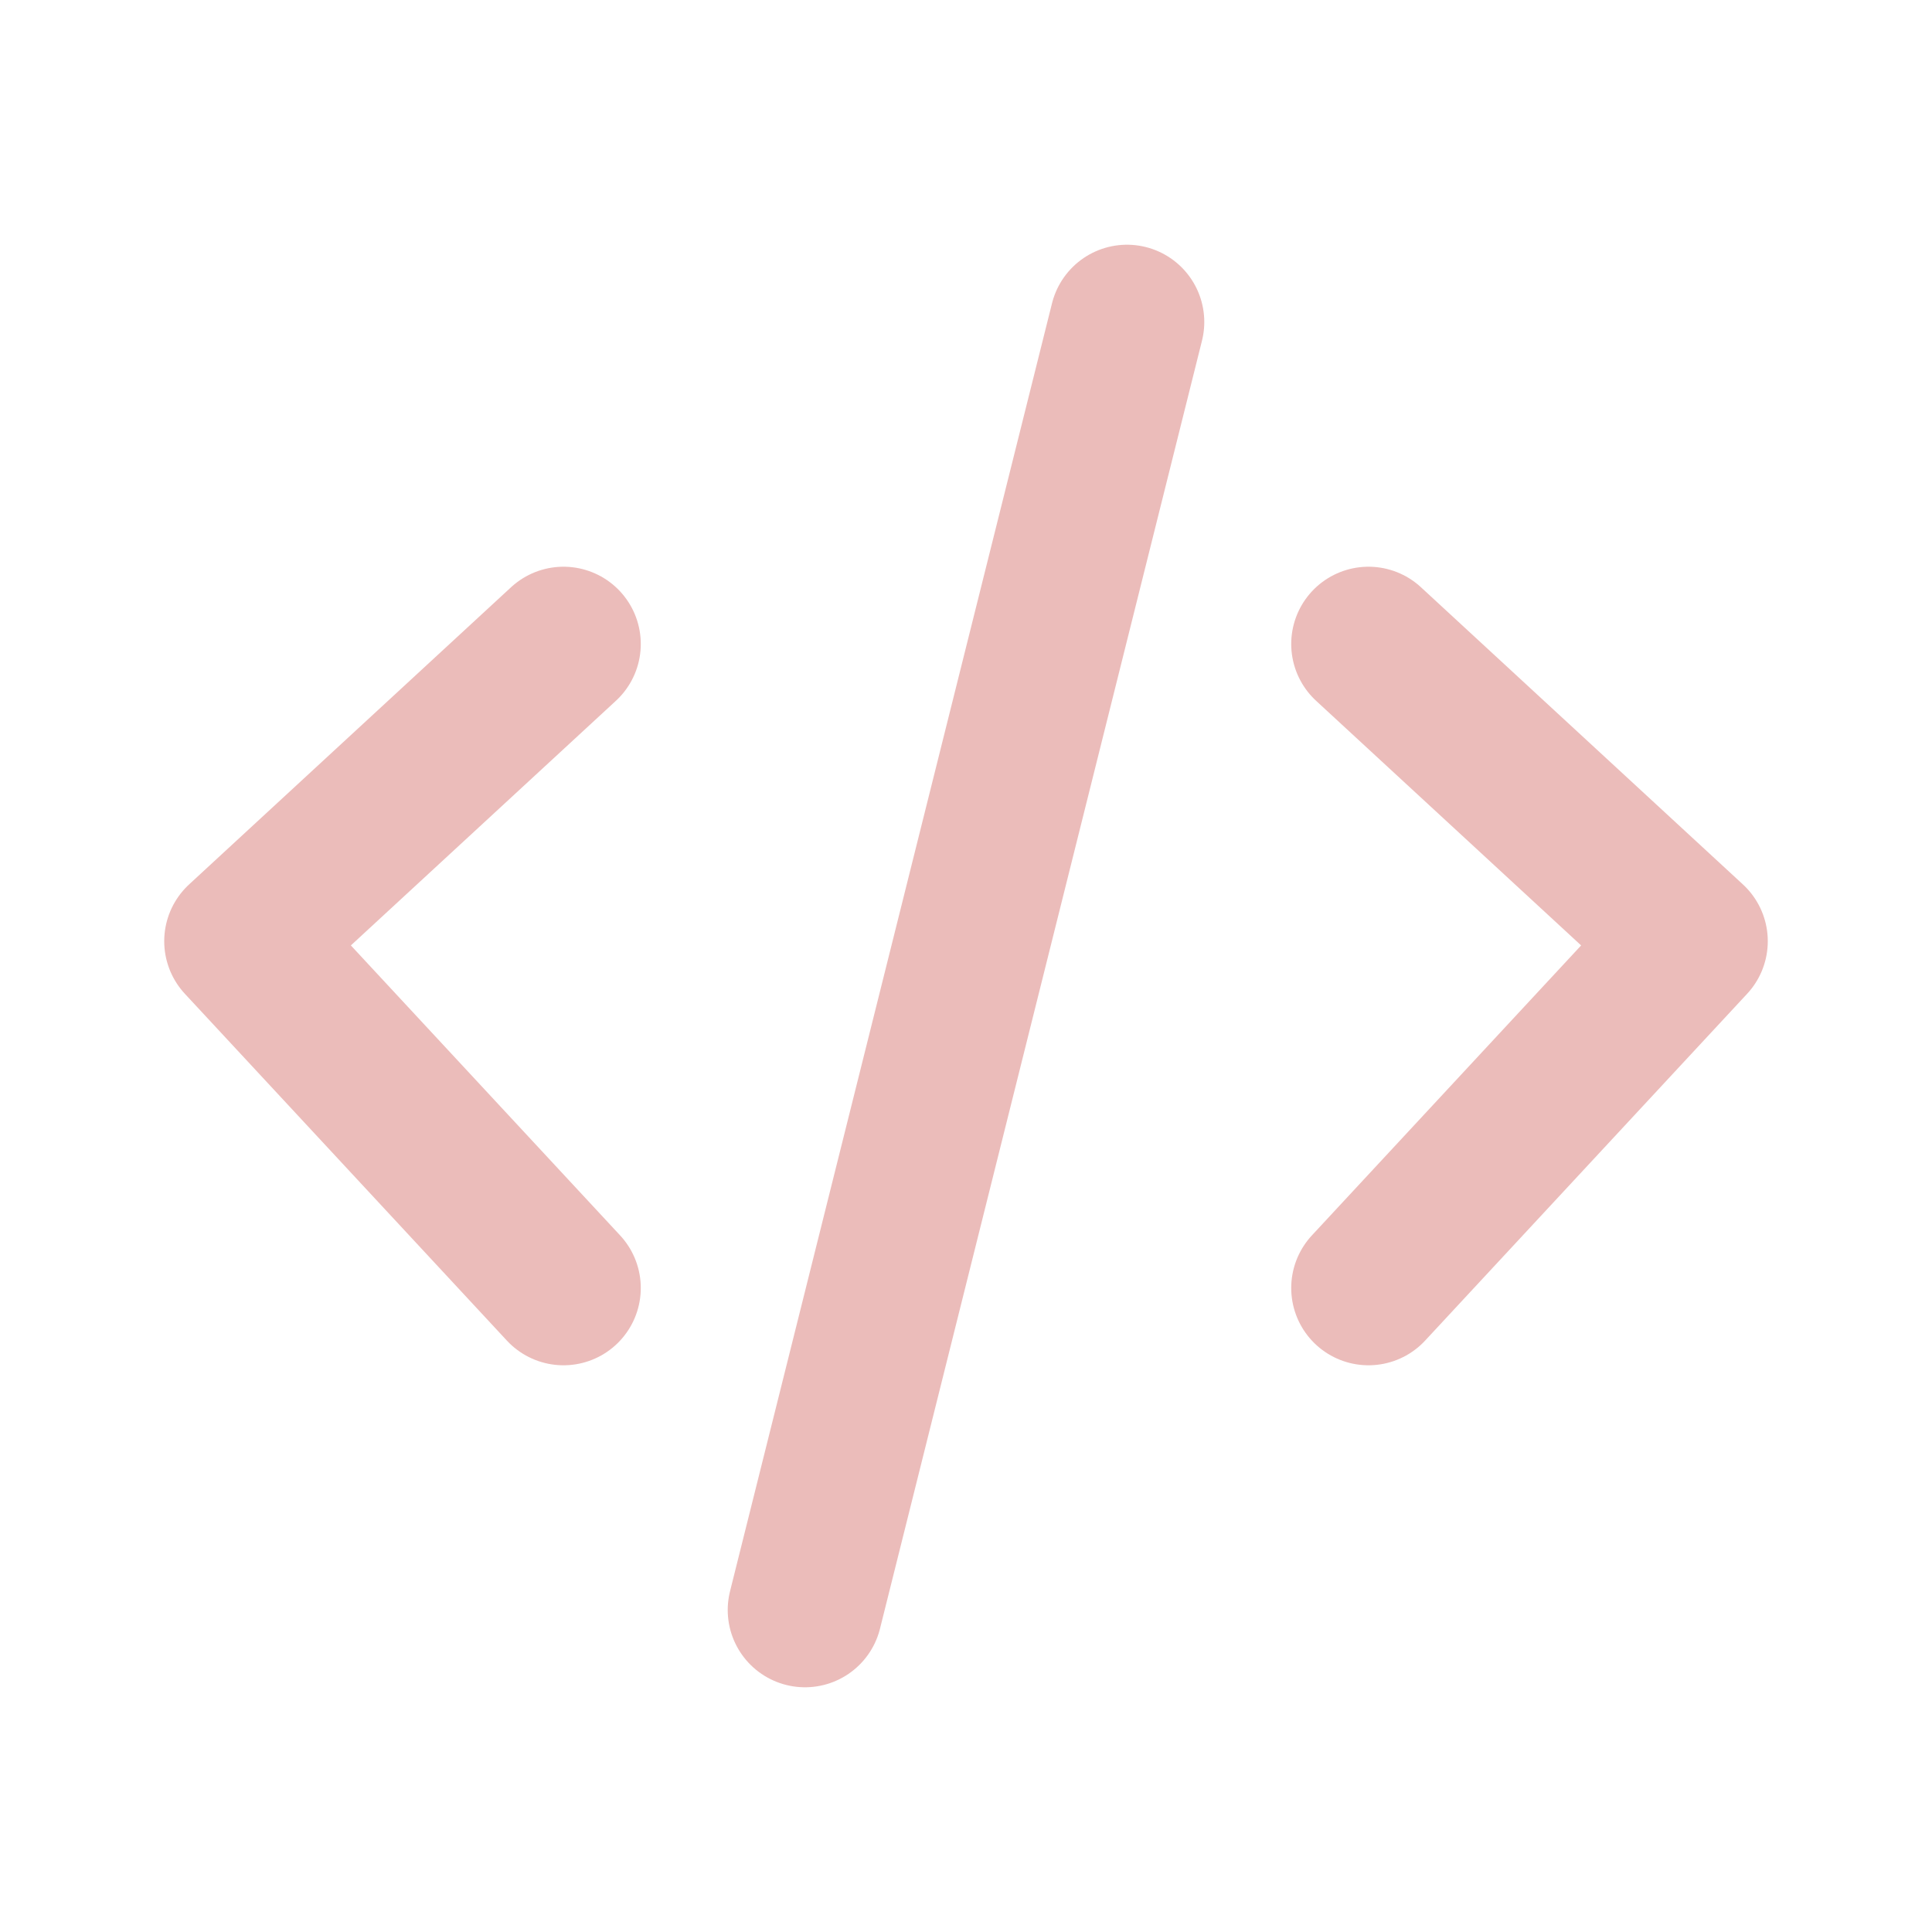
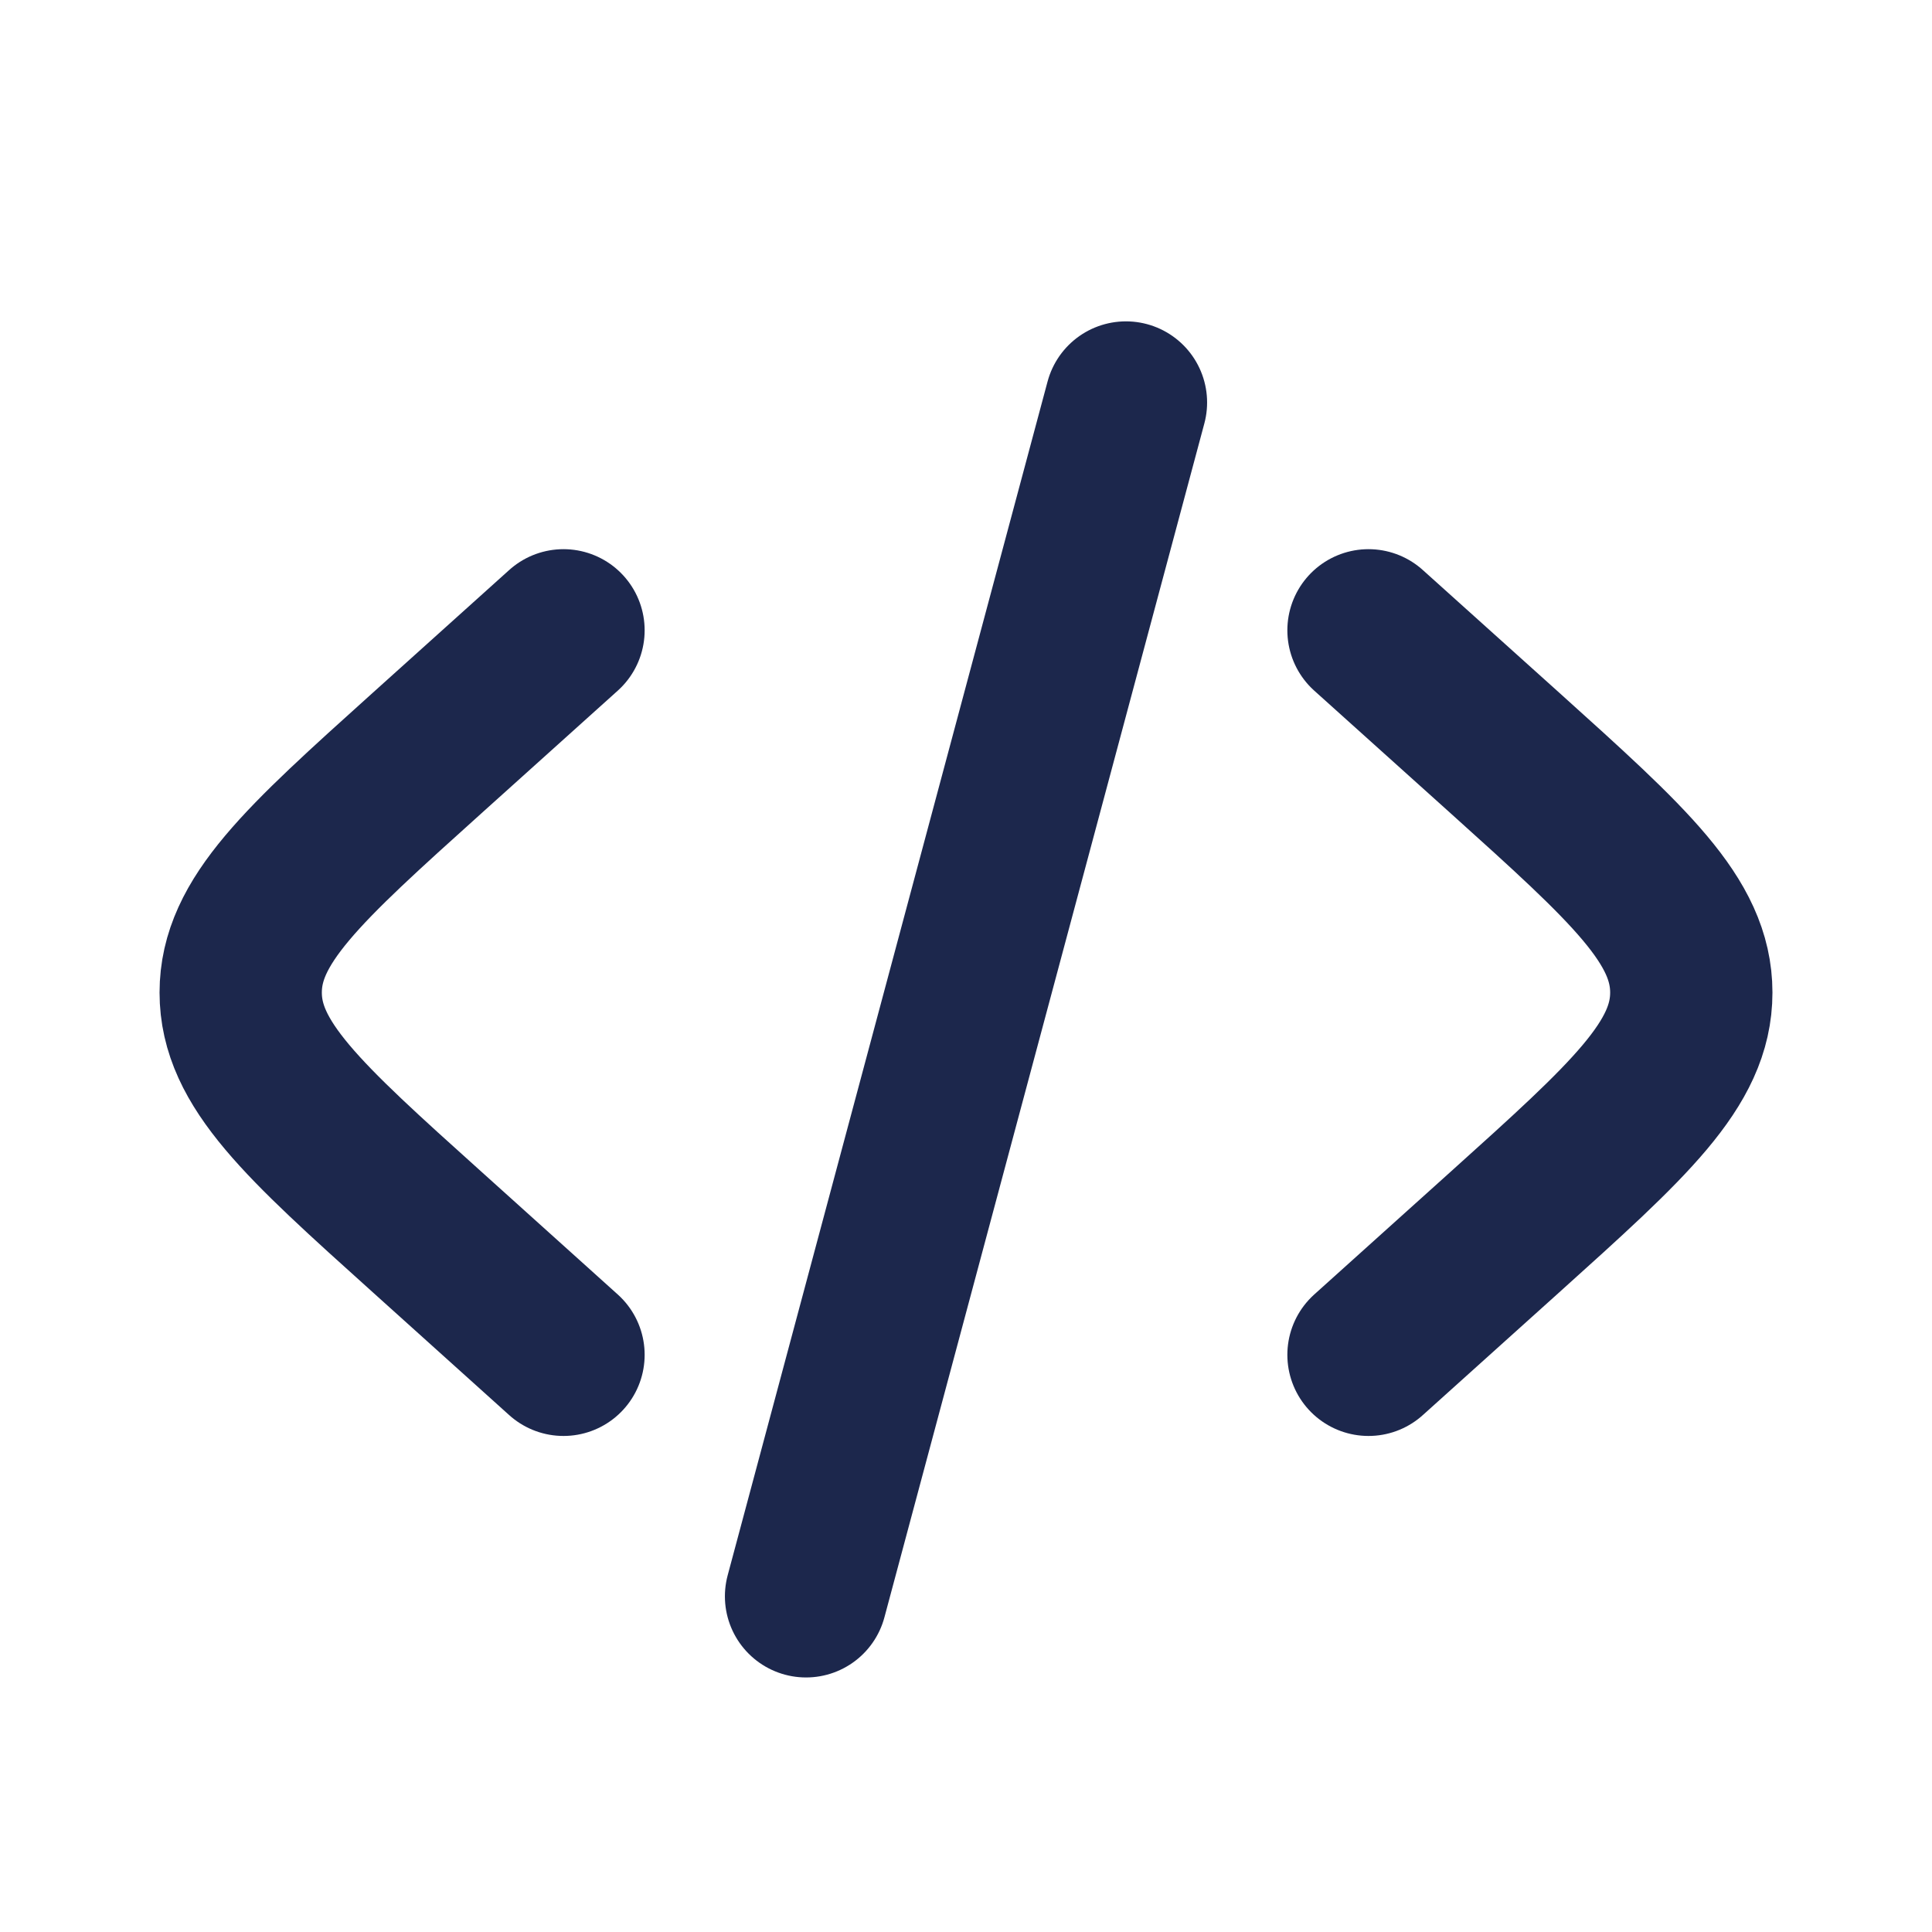
- <svg xmlns="http://www.w3.org/2000/svg" width="800px" height="800px" viewBox="0 0 24 24" fill="none" stroke="#ebbcba">
+ <svg xmlns="http://www.w3.org/2000/svg" width="800px" height="800px" viewBox="0 0 24 24" fill="none">
  <g id="SVGRepo_bgCarrier" stroke-width="0" />
  <g id="SVGRepo_tracerCarrier" stroke-linecap="round" stroke-linejoin="round" />
  <g id="SVGRepo_iconCarrier">
-     <path d="M7 8L3 11.692L7 16M17 8L21 11.692L17 16M14 4L10 20" stroke="#ebbcba" stroke-width="1.92" stroke-linecap="round" stroke-linejoin="round" />
+     <path d="M17 7.83L18.697 9.356C20.239 10.745 21.01 11.439 21.01 12.33C21.01 13.22 20.239 13.915 18.697 15.303L17 16.83" stroke="#1C274C" stroke-width="2.016" stroke-linecap="round" />
+     <path d="M13.987 5L12 12.415L10.013 19.83" stroke="#1C274C" stroke-width="2.016" stroke-linecap="round" />
+     <path d="M7 7.83L5.304 9.356C3.761 10.745 2.99 11.439 2.99 12.33C2.99 13.22 3.761 13.915 5.304 15.303L7 16.83" stroke="#1C274C" stroke-width="2.016" stroke-linecap="round" />
  </g>
</svg>
